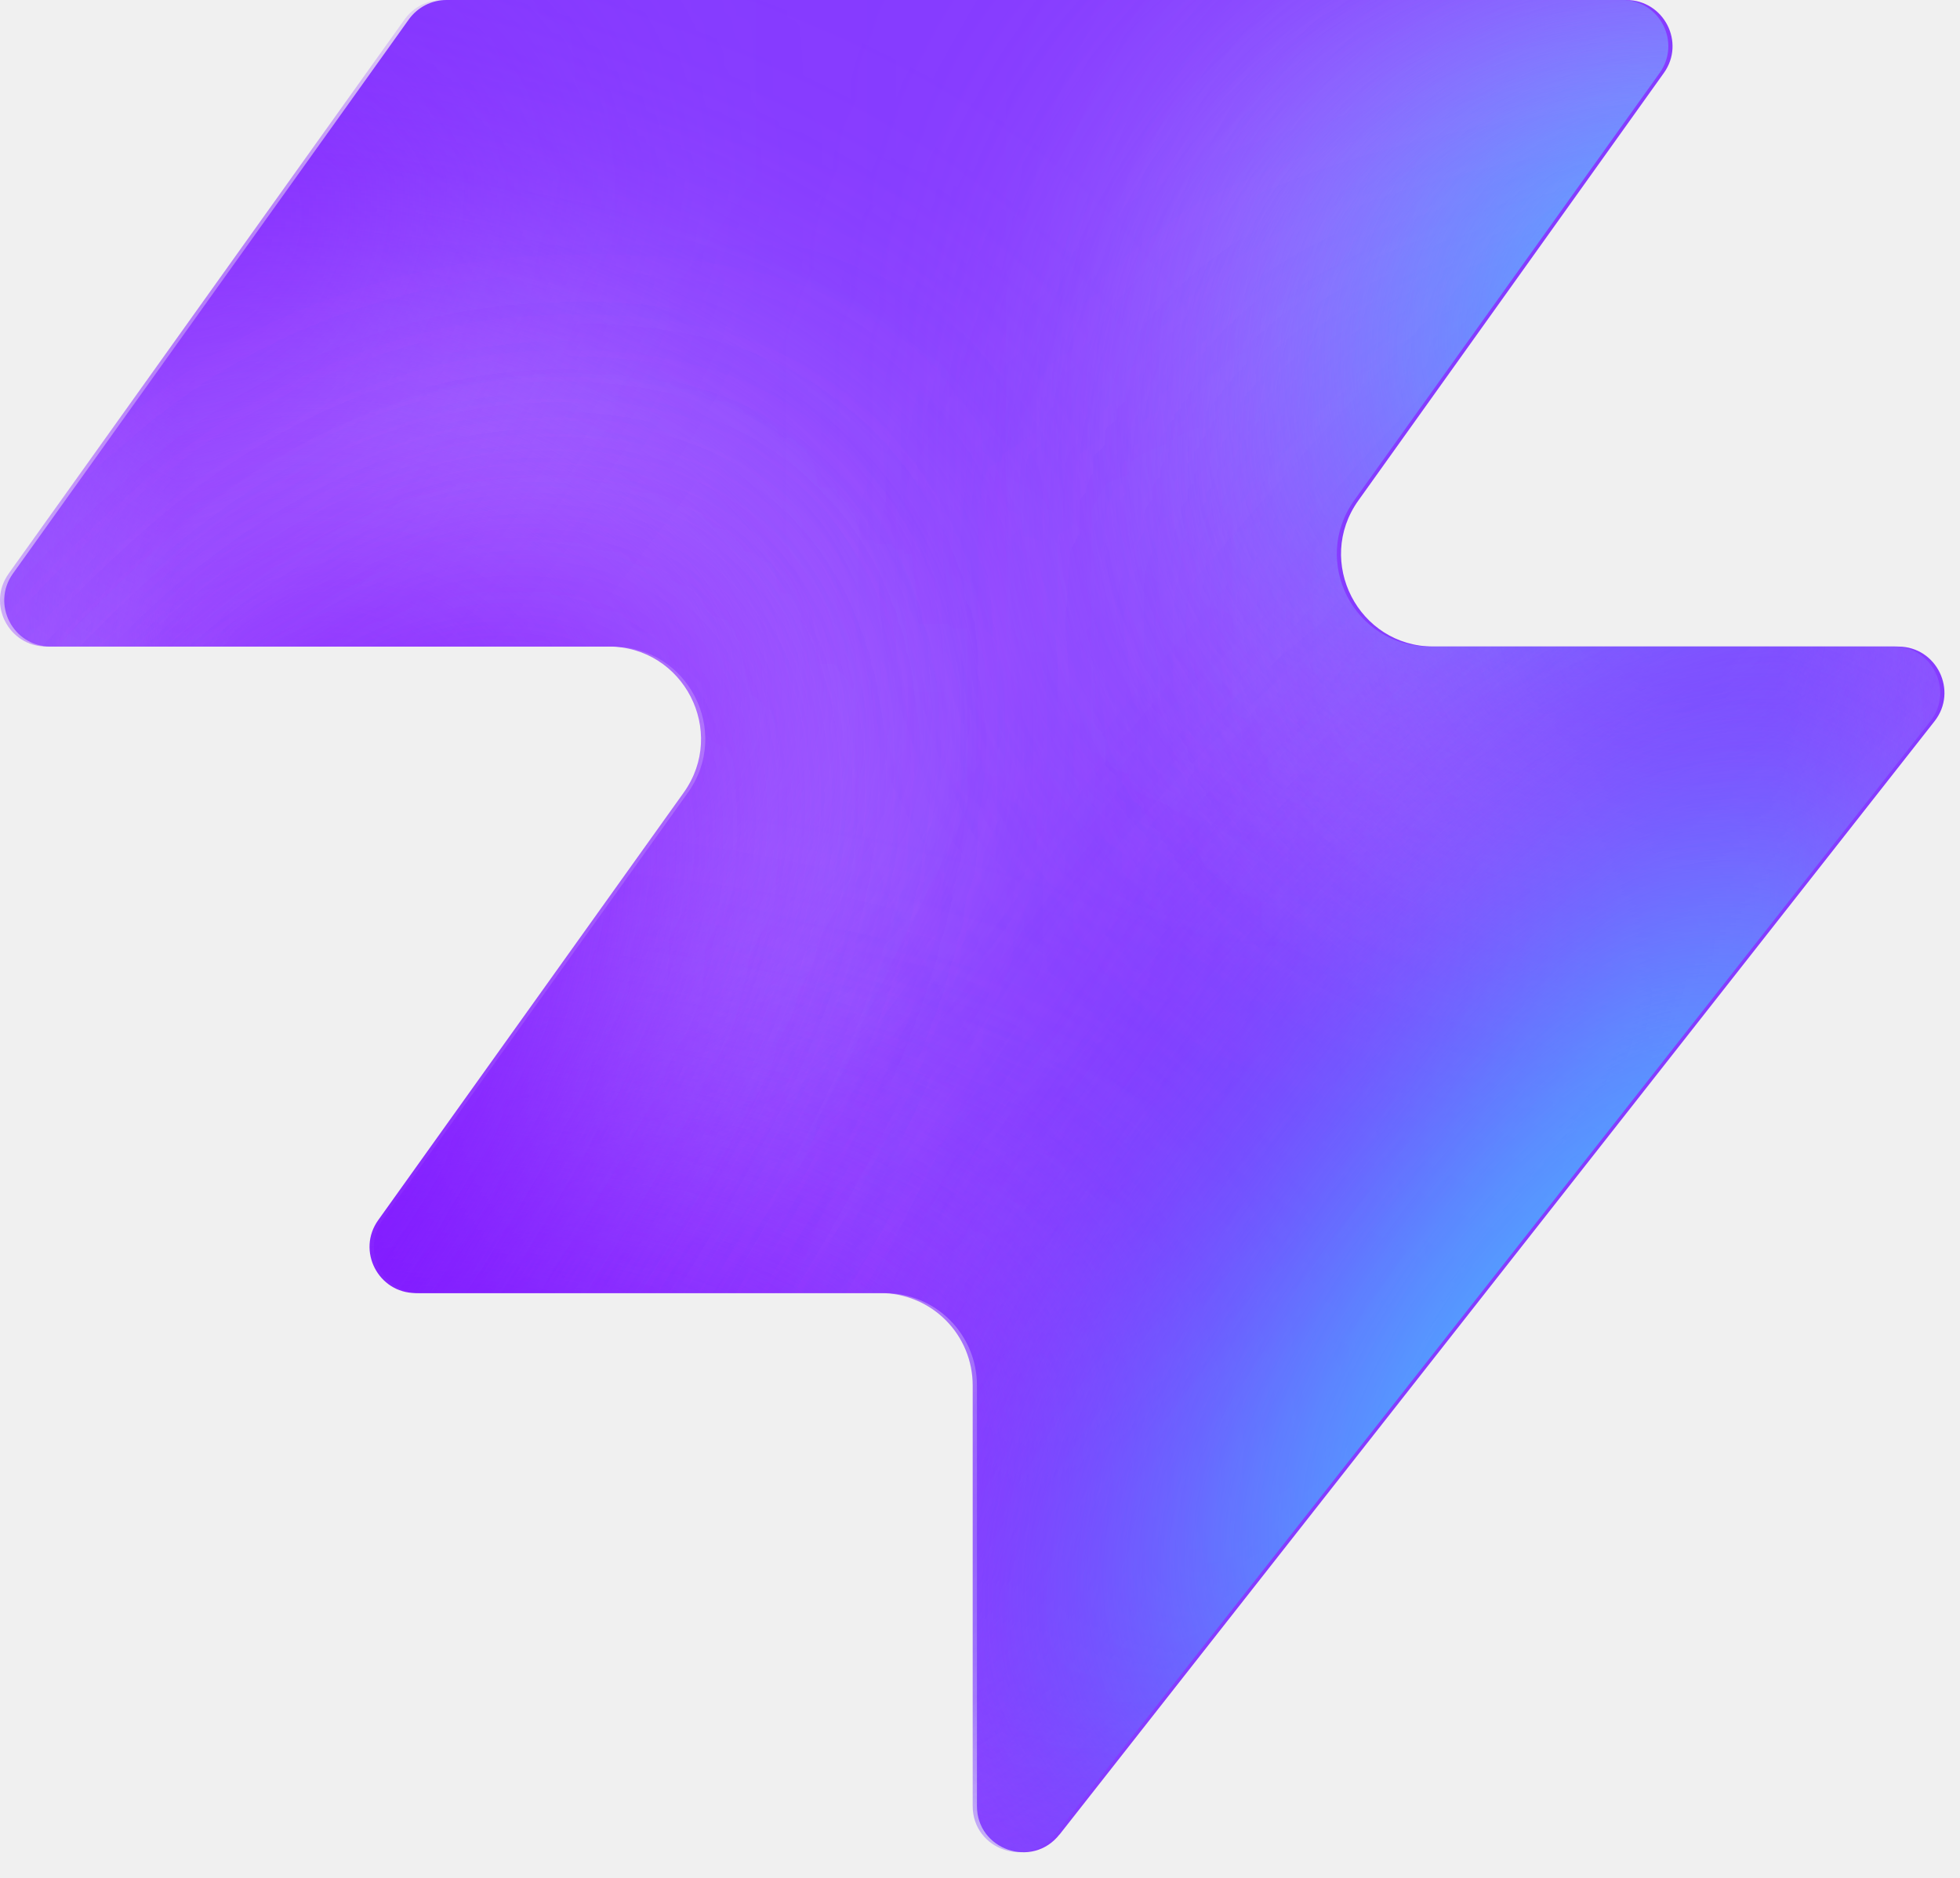
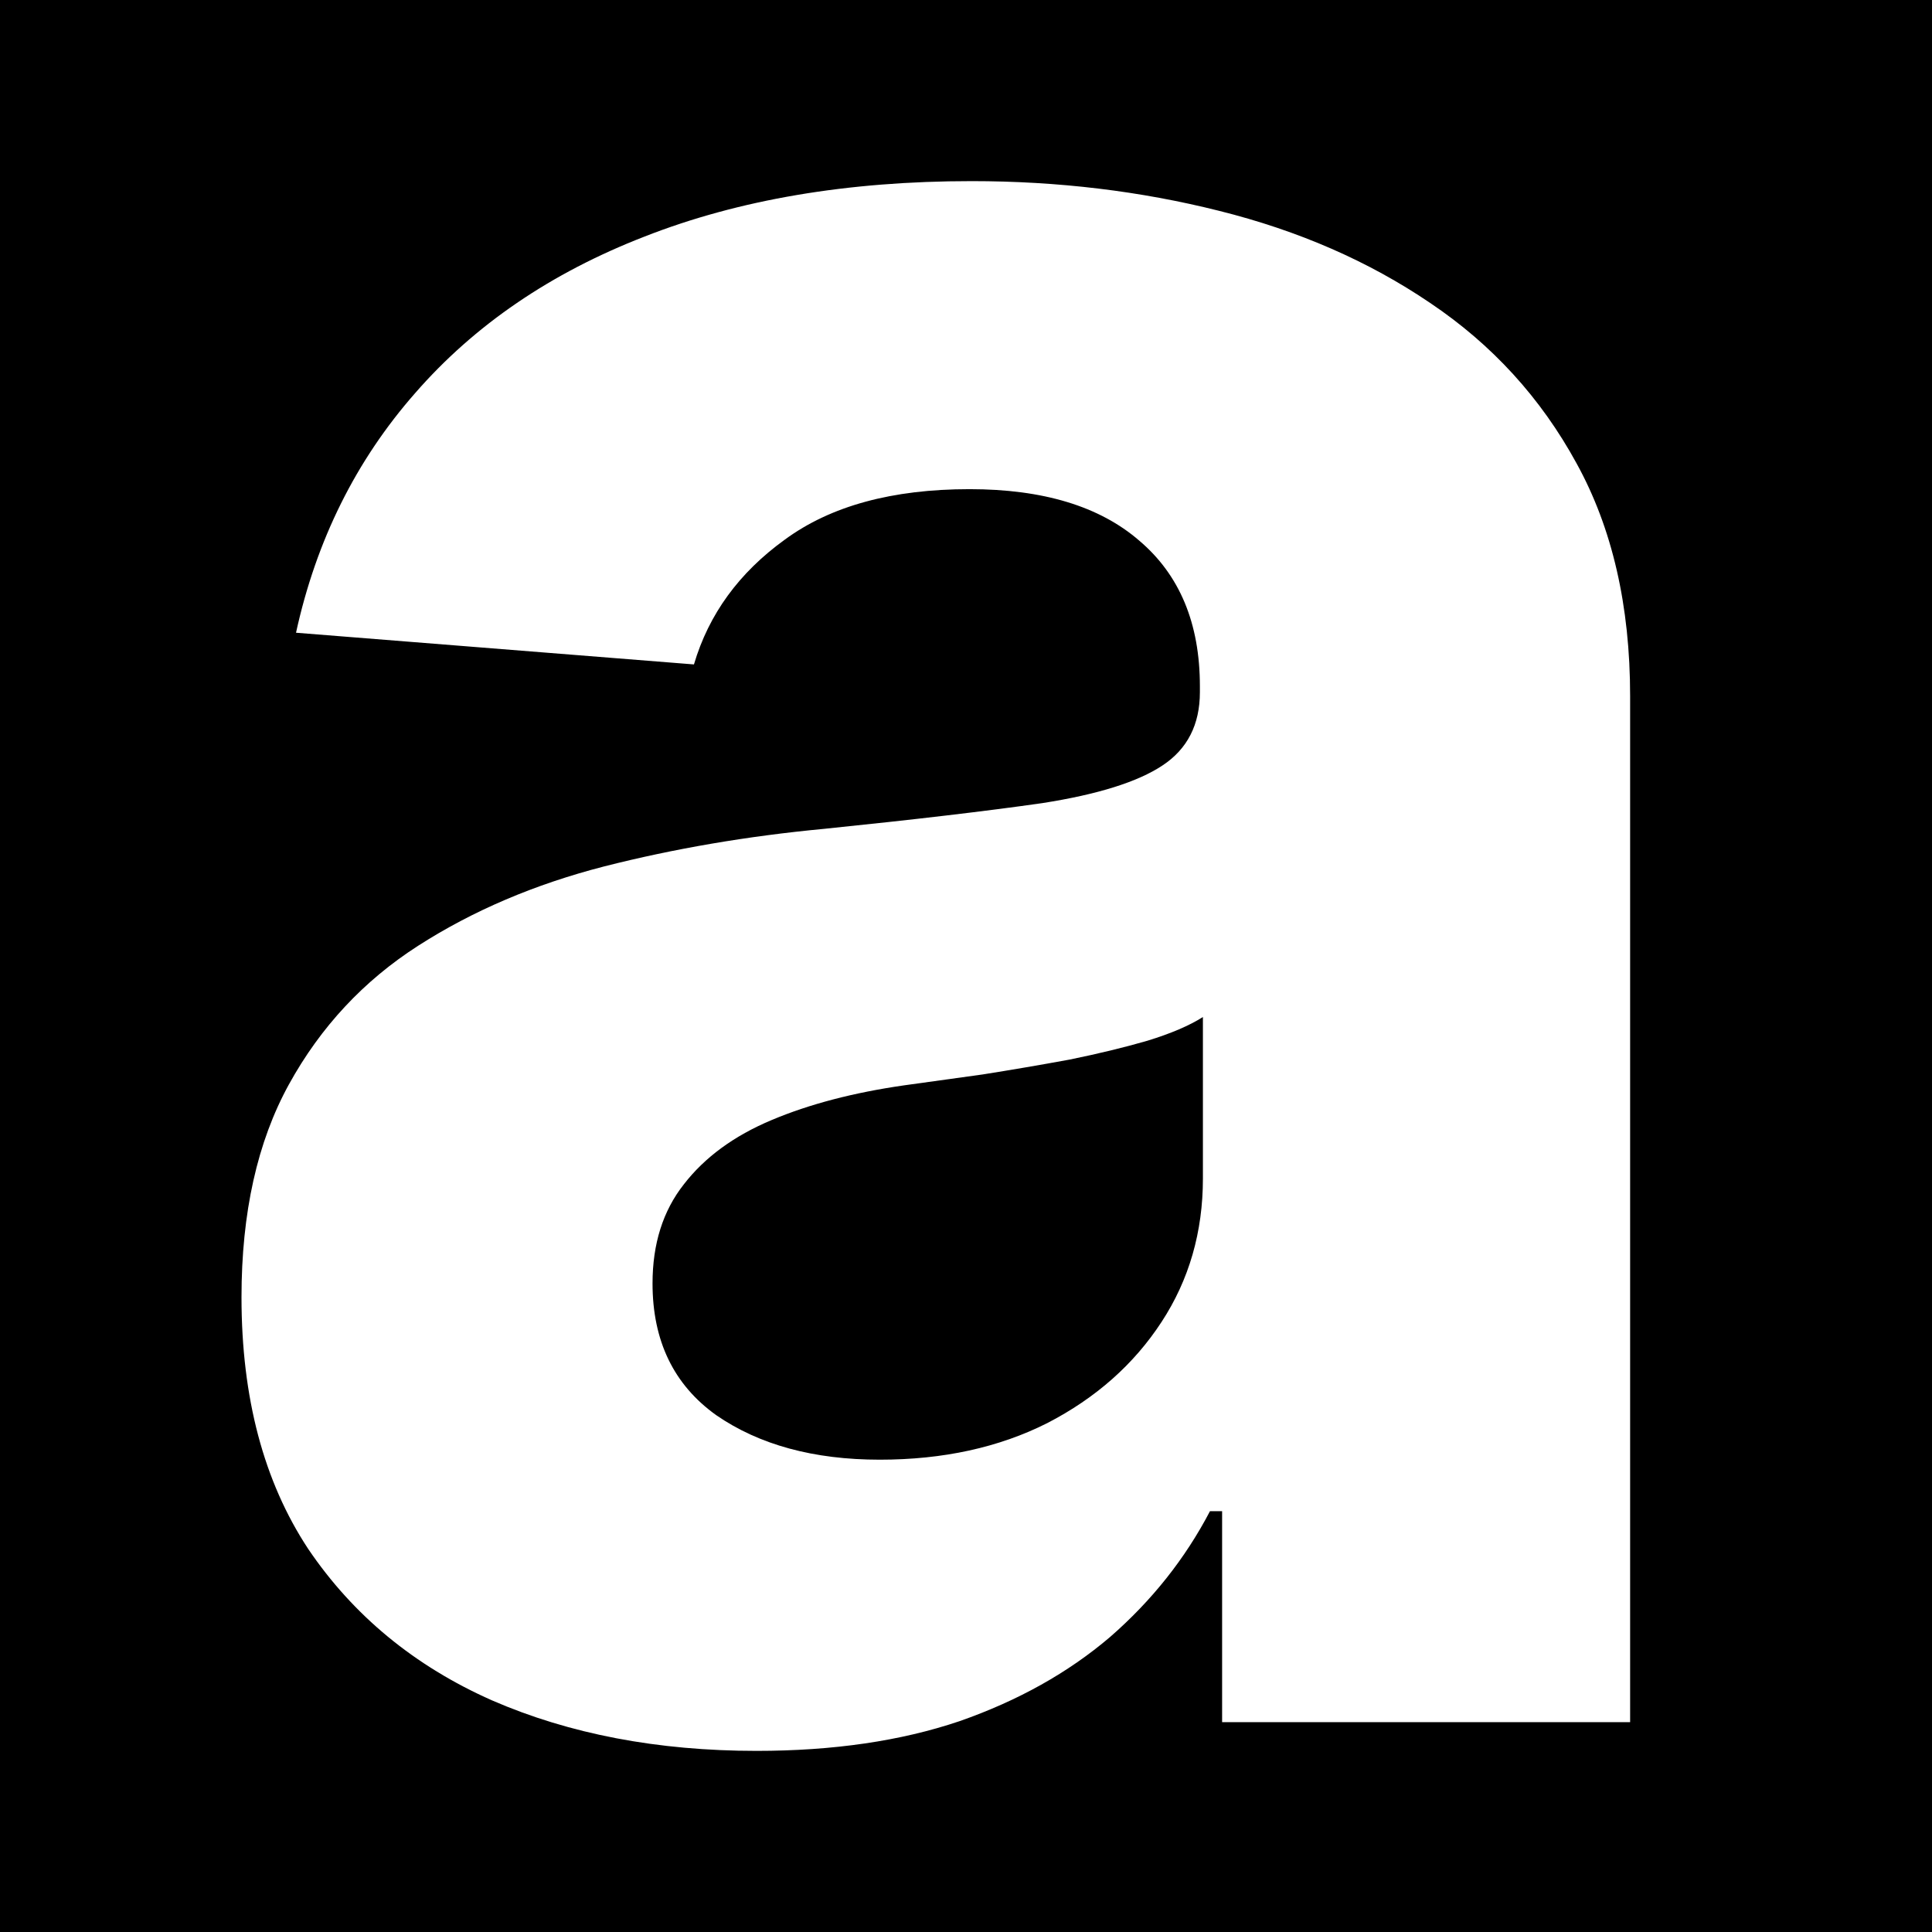
- <svg xmlns="http://www.w3.org/2000/svg" width="48" height="46" fill="none" viewBox="0 0 48 46">
-   <path fill="#863bff" d="M25.946 44.938c-.664.845-2.021.375-2.021-.698V33.937a2.26 2.26 0 0 0-2.262-2.262H10.287c-.92 0-1.456-1.04-.92-1.788l7.48-10.471c1.07-1.497 0-3.578-1.842-3.578H1.237c-.92 0-1.456-1.04-.92-1.788L10.013.474c.214-.297.556-.474.92-.474h28.894c.92 0 1.456 1.04.92 1.788l-7.48 10.471c-1.07 1.498 0 3.579 1.842 3.579h11.377c.943 0 1.473 1.088.89 1.83L25.947 44.94z" style="fill:#863bff;fill:color(display-p3 .525 .23 1);fill-opacity:1" />
-   <mask id="a" width="48" height="46" x="0" y="0" maskUnits="userSpaceOnUse" style="mask-type:alpha">
-     <path fill="#000" d="M25.842 44.938c-.664.844-2.021.375-2.021-.698V33.937a2.26 2.26 0 0 0-2.262-2.262H10.183c-.92 0-1.456-1.04-.92-1.788l7.48-10.471c1.07-1.498 0-3.579-1.842-3.579H1.133c-.92 0-1.456-1.04-.92-1.787L9.91.473c.214-.297.556-.474.92-.474h28.894c.92 0 1.456 1.04.92 1.788l-7.48 10.471c-1.07 1.498 0 3.578 1.842 3.578h11.377c.943 0 1.473 1.088.89 1.832L25.843 44.94z" style="fill:#000;fill-opacity:1" />
-   </mask>
-   <g mask="url(#a)">
-     <g filter="url(#b)">
-       <ellipse cx="5.508" cy="14.704" fill="#ede6ff" rx="5.508" ry="14.704" style="fill:#ede6ff;fill:color(display-p3 .927 .903 1);fill-opacity:1" transform="matrix(.00324 1 1 -.00324 -4.47 31.516)" />
-     </g>
-     <g filter="url(#c)">
-       <ellipse cx="10.399" cy="29.851" fill="#ede6ff" rx="10.399" ry="29.851" style="fill:#ede6ff;fill:color(display-p3 .927 .903 1);fill-opacity:1" transform="matrix(.00324 1 1 -.00324 -39.328 7.883)" />
-     </g>
-     <g filter="url(#d)">
-       <ellipse cx="5.508" cy="30.487" fill="#7e14ff" rx="5.508" ry="30.487" style="fill:#7e14ff;fill:color(display-p3 .492 .077 1);fill-opacity:1" transform="rotate(89.814 -25.913 -14.639)scale(1 -1)" />
-     </g>
-     <g filter="url(#e)">
-       <ellipse cx="5.508" cy="30.599" fill="#7e14ff" rx="5.508" ry="30.599" style="fill:#7e14ff;fill:color(display-p3 .492 .077 1);fill-opacity:1" transform="rotate(89.814 -32.644 -3.334)scale(1 -1)" />
-     </g>
-     <g filter="url(#f)">
-       <ellipse cx="5.508" cy="30.599" fill="#7e14ff" rx="5.508" ry="30.599" style="fill:#7e14ff;fill:color(display-p3 .492 .077 1);fill-opacity:1" transform="matrix(.00324 1 1 -.00324 -34.34 30.47)" />
-     </g>
-     <g filter="url(#g)">
-       <ellipse cx="14.072" cy="22.078" fill="#ede6ff" rx="14.072" ry="22.078" style="fill:#ede6ff;fill:color(display-p3 .927 .903 1);fill-opacity:1" transform="rotate(93.35 24.506 48.493)scale(-1 1)" />
-     </g>
-     <g filter="url(#h)">
-       <ellipse cx="3.47" cy="21.501" fill="#7e14ff" rx="3.47" ry="21.501" style="fill:#7e14ff;fill:color(display-p3 .492 .077 1);fill-opacity:1" transform="rotate(89.009 28.708 47.59)scale(-1 1)" />
-     </g>
-     <g filter="url(#i)">
-       <ellipse cx="3.47" cy="21.501" fill="#7e14ff" rx="3.47" ry="21.501" style="fill:#7e14ff;fill:color(display-p3 .492 .077 1);fill-opacity:1" transform="rotate(89.009 28.708 47.59)scale(-1 1)" />
-     </g>
-     <g filter="url(#j)">
-       <ellipse cx=".387" cy="8.972" fill="#7e14ff" rx="4.407" ry="29.108" style="fill:#7e14ff;fill:color(display-p3 .492 .077 1);fill-opacity:1" transform="rotate(39.51 .387 8.972)" />
-     </g>
-     <g filter="url(#k)">
-       <ellipse cx="47.523" cy="-6.092" fill="#7e14ff" rx="4.407" ry="29.108" style="fill:#7e14ff;fill:color(display-p3 .492 .077 1);fill-opacity:1" transform="rotate(37.892 47.523 -6.092)" />
-     </g>
-     <g filter="url(#l)">
-       <ellipse cx="41.412" cy="6.333" fill="#47bfff" rx="5.971" ry="9.665" style="fill:#47bfff;fill:color(display-p3 .28 .748 1);fill-opacity:1" transform="rotate(37.892 41.412 6.333)" />
-     </g>
-     <g filter="url(#m)">
-       <ellipse cx="-1.879" cy="38.332" fill="#7e14ff" rx="4.407" ry="29.108" style="fill:#7e14ff;fill:color(display-p3 .492 .077 1);fill-opacity:1" transform="rotate(37.892 -1.88 38.332)" />
-     </g>
-     <g filter="url(#n)">
-       <ellipse cx="-1.879" cy="38.332" fill="#7e14ff" rx="4.407" ry="29.108" style="fill:#7e14ff;fill:color(display-p3 .492 .077 1);fill-opacity:1" transform="rotate(37.892 -1.88 38.332)" />
-     </g>
-     <g filter="url(#o)">
-       <ellipse cx="35.651" cy="29.907" fill="#7e14ff" rx="4.407" ry="29.108" style="fill:#7e14ff;fill:color(display-p3 .492 .077 1);fill-opacity:1" transform="rotate(37.892 35.651 29.907)" />
-     </g>
-     <g filter="url(#p)">
-       <ellipse cx="38.418" cy="32.4" fill="#47bfff" rx="5.971" ry="15.297" style="fill:#47bfff;fill:color(display-p3 .28 .748 1);fill-opacity:1" transform="rotate(37.892 38.418 32.4)" />
-     </g>
-   </g>
-   <defs>
-     <filter id="b" width="60.045" height="41.654" x="-19.77" y="16.149" color-interpolation-filters="sRGB" filterUnits="userSpaceOnUse">
-       <feFlood flood-opacity="0" result="BackgroundImageFix" />
-       <feBlend in="SourceGraphic" in2="BackgroundImageFix" result="shape" />
-       <feGaussianBlur result="effect1_foregroundBlur_2002_17158" stdDeviation="7.659" />
-     </filter>
-     <filter id="c" width="90.34" height="51.437" x="-54.613" y="-7.533" color-interpolation-filters="sRGB" filterUnits="userSpaceOnUse">
-       <feFlood flood-opacity="0" result="BackgroundImageFix" />
-       <feBlend in="SourceGraphic" in2="BackgroundImageFix" result="shape" />
-       <feGaussianBlur result="effect1_foregroundBlur_2002_17158" stdDeviation="7.659" />
-     </filter>
-     <filter id="d" width="79.355" height="29.4" x="-49.64" y="2.03" color-interpolation-filters="sRGB" filterUnits="userSpaceOnUse">
-       <feFlood flood-opacity="0" result="BackgroundImageFix" />
-       <feBlend in="SourceGraphic" in2="BackgroundImageFix" result="shape" />
-       <feGaussianBlur result="effect1_foregroundBlur_2002_17158" stdDeviation="4.596" />
-     </filter>
-     <filter id="e" width="79.579" height="29.4" x="-45.045" y="20.029" color-interpolation-filters="sRGB" filterUnits="userSpaceOnUse">
-       <feFlood flood-opacity="0" result="BackgroundImageFix" />
-       <feBlend in="SourceGraphic" in2="BackgroundImageFix" result="shape" />
-       <feGaussianBlur result="effect1_foregroundBlur_2002_17158" stdDeviation="4.596" />
-     </filter>
-     <filter id="f" width="79.579" height="29.4" x="-43.513" y="21.178" color-interpolation-filters="sRGB" filterUnits="userSpaceOnUse">
-       <feFlood flood-opacity="0" result="BackgroundImageFix" />
-       <feBlend in="SourceGraphic" in2="BackgroundImageFix" result="shape" />
-       <feGaussianBlur result="effect1_foregroundBlur_2002_17158" stdDeviation="4.596" />
-     </filter>
-     <filter id="g" width="74.749" height="58.852" x="15.756" y="-17.901" color-interpolation-filters="sRGB" filterUnits="userSpaceOnUse">
-       <feFlood flood-opacity="0" result="BackgroundImageFix" />
-       <feBlend in="SourceGraphic" in2="BackgroundImageFix" result="shape" />
-       <feGaussianBlur result="effect1_foregroundBlur_2002_17158" stdDeviation="7.659" />
-     </filter>
-     <filter id="h" width="61.377" height="25.362" x="23.548" y="2.284" color-interpolation-filters="sRGB" filterUnits="userSpaceOnUse">
-       <feFlood flood-opacity="0" result="BackgroundImageFix" />
-       <feBlend in="SourceGraphic" in2="BackgroundImageFix" result="shape" />
-       <feGaussianBlur result="effect1_foregroundBlur_2002_17158" stdDeviation="4.596" />
-     </filter>
-     <filter id="i" width="61.377" height="25.362" x="23.548" y="2.284" color-interpolation-filters="sRGB" filterUnits="userSpaceOnUse">
-       <feFlood flood-opacity="0" result="BackgroundImageFix" />
-       <feBlend in="SourceGraphic" in2="BackgroundImageFix" result="shape" />
-       <feGaussianBlur result="effect1_foregroundBlur_2002_17158" stdDeviation="4.596" />
-     </filter>
-     <filter id="j" width="56.045" height="63.649" x="-27.636" y="-22.853" color-interpolation-filters="sRGB" filterUnits="userSpaceOnUse">
-       <feFlood flood-opacity="0" result="BackgroundImageFix" />
-       <feBlend in="SourceGraphic" in2="BackgroundImageFix" result="shape" />
-       <feGaussianBlur result="effect1_foregroundBlur_2002_17158" stdDeviation="4.596" />
-     </filter>
-     <filter id="k" width="54.814" height="64.646" x="20.116" y="-38.415" color-interpolation-filters="sRGB" filterUnits="userSpaceOnUse">
-       <feFlood flood-opacity="0" result="BackgroundImageFix" />
-       <feBlend in="SourceGraphic" in2="BackgroundImageFix" result="shape" />
-       <feGaussianBlur result="effect1_foregroundBlur_2002_17158" stdDeviation="4.596" />
-     </filter>
-     <filter id="l" width="33.541" height="35.313" x="24.641" y="-11.323" color-interpolation-filters="sRGB" filterUnits="userSpaceOnUse">
-       <feFlood flood-opacity="0" result="BackgroundImageFix" />
-       <feBlend in="SourceGraphic" in2="BackgroundImageFix" result="shape" />
-       <feGaussianBlur result="effect1_foregroundBlur_2002_17158" stdDeviation="4.596" />
-     </filter>
-     <filter id="m" width="54.814" height="64.646" x="-29.286" y="6.009" color-interpolation-filters="sRGB" filterUnits="userSpaceOnUse">
-       <feFlood flood-opacity="0" result="BackgroundImageFix" />
-       <feBlend in="SourceGraphic" in2="BackgroundImageFix" result="shape" />
-       <feGaussianBlur result="effect1_foregroundBlur_2002_17158" stdDeviation="4.596" />
-     </filter>
-     <filter id="n" width="54.814" height="64.646" x="-29.286" y="6.009" color-interpolation-filters="sRGB" filterUnits="userSpaceOnUse">
-       <feFlood flood-opacity="0" result="BackgroundImageFix" />
-       <feBlend in="SourceGraphic" in2="BackgroundImageFix" result="shape" />
-       <feGaussianBlur result="effect1_foregroundBlur_2002_17158" stdDeviation="4.596" />
-     </filter>
-     <filter id="o" width="54.814" height="64.646" x="8.244" y="-2.416" color-interpolation-filters="sRGB" filterUnits="userSpaceOnUse">
-       <feFlood flood-opacity="0" result="BackgroundImageFix" />
-       <feBlend in="SourceGraphic" in2="BackgroundImageFix" result="shape" />
-       <feGaussianBlur result="effect1_foregroundBlur_2002_17158" stdDeviation="4.596" />
-     </filter>
-     <filter id="p" width="39.409" height="43.623" x="18.713" y="10.588" color-interpolation-filters="sRGB" filterUnits="userSpaceOnUse">
-       <feFlood flood-opacity="0" result="BackgroundImageFix" />
-       <feBlend in="SourceGraphic" in2="BackgroundImageFix" result="shape" />
-       <feGaussianBlur result="effect1_foregroundBlur_2002_17158" stdDeviation="4.596" />
-     </filter>
-   </defs>
+ <svg xmlns="http://www.w3.org/2000/svg" width="32" height="32" viewBox="0 0 32 32" fill="none">
+   <rect width="32" height="32" fill="black" />
+   <path d="M12.531 29C10.892 29 9.431 28.721 8.148 28.163C6.866 27.595 5.851 26.758 5.104 25.654C4.368 24.538 4 23.149 4 21.487C4 20.087 4.262 18.912 4.786 17.96C5.31 17.009 6.024 16.243 6.927 15.664C7.831 15.084 8.856 14.647 10.005 14.351C11.165 14.056 12.38 13.848 13.652 13.728C15.146 13.575 16.35 13.433 17.265 13.302C18.179 13.159 18.843 12.952 19.255 12.678C19.668 12.405 19.874 12 19.874 11.464V11.366C19.874 10.327 19.54 9.523 18.87 8.955C18.213 8.386 17.276 8.102 16.06 8.102C14.778 8.102 13.758 8.38 12.999 8.938C12.241 9.485 11.739 10.174 11.494 11.005L4.903 10.48C5.238 8.949 5.896 7.626 6.877 6.51C7.858 5.384 9.124 4.52 10.674 3.919C12.235 3.306 14.042 3 16.094 3C17.521 3 18.887 3.164 20.192 3.492C21.508 3.82 22.673 4.329 23.688 5.018C24.714 5.707 25.522 6.592 26.113 7.675C26.704 8.747 27 10.032 27 11.53V28.524H20.242V25.03H20.041C19.629 25.818 19.077 26.512 18.386 27.114C17.694 27.704 16.863 28.169 15.893 28.508C14.923 28.836 13.802 29 12.531 29ZM14.572 24.177C15.62 24.177 16.546 23.975 17.348 23.57C18.151 23.155 18.781 22.597 19.238 21.897C19.696 21.197 19.924 20.404 19.924 19.519V16.845C19.701 16.987 19.395 17.118 19.004 17.238C18.625 17.348 18.196 17.452 17.716 17.55C17.237 17.638 16.757 17.72 16.278 17.796C15.798 17.862 15.363 17.922 14.973 17.977C14.137 18.097 13.406 18.288 12.782 18.551C12.157 18.813 11.672 19.169 11.326 19.617C10.981 20.055 10.808 20.601 10.808 21.257C10.808 22.209 11.159 22.936 11.862 23.439C12.575 23.931 13.479 24.177 14.572 24.177Z" fill="white" />
</svg>
